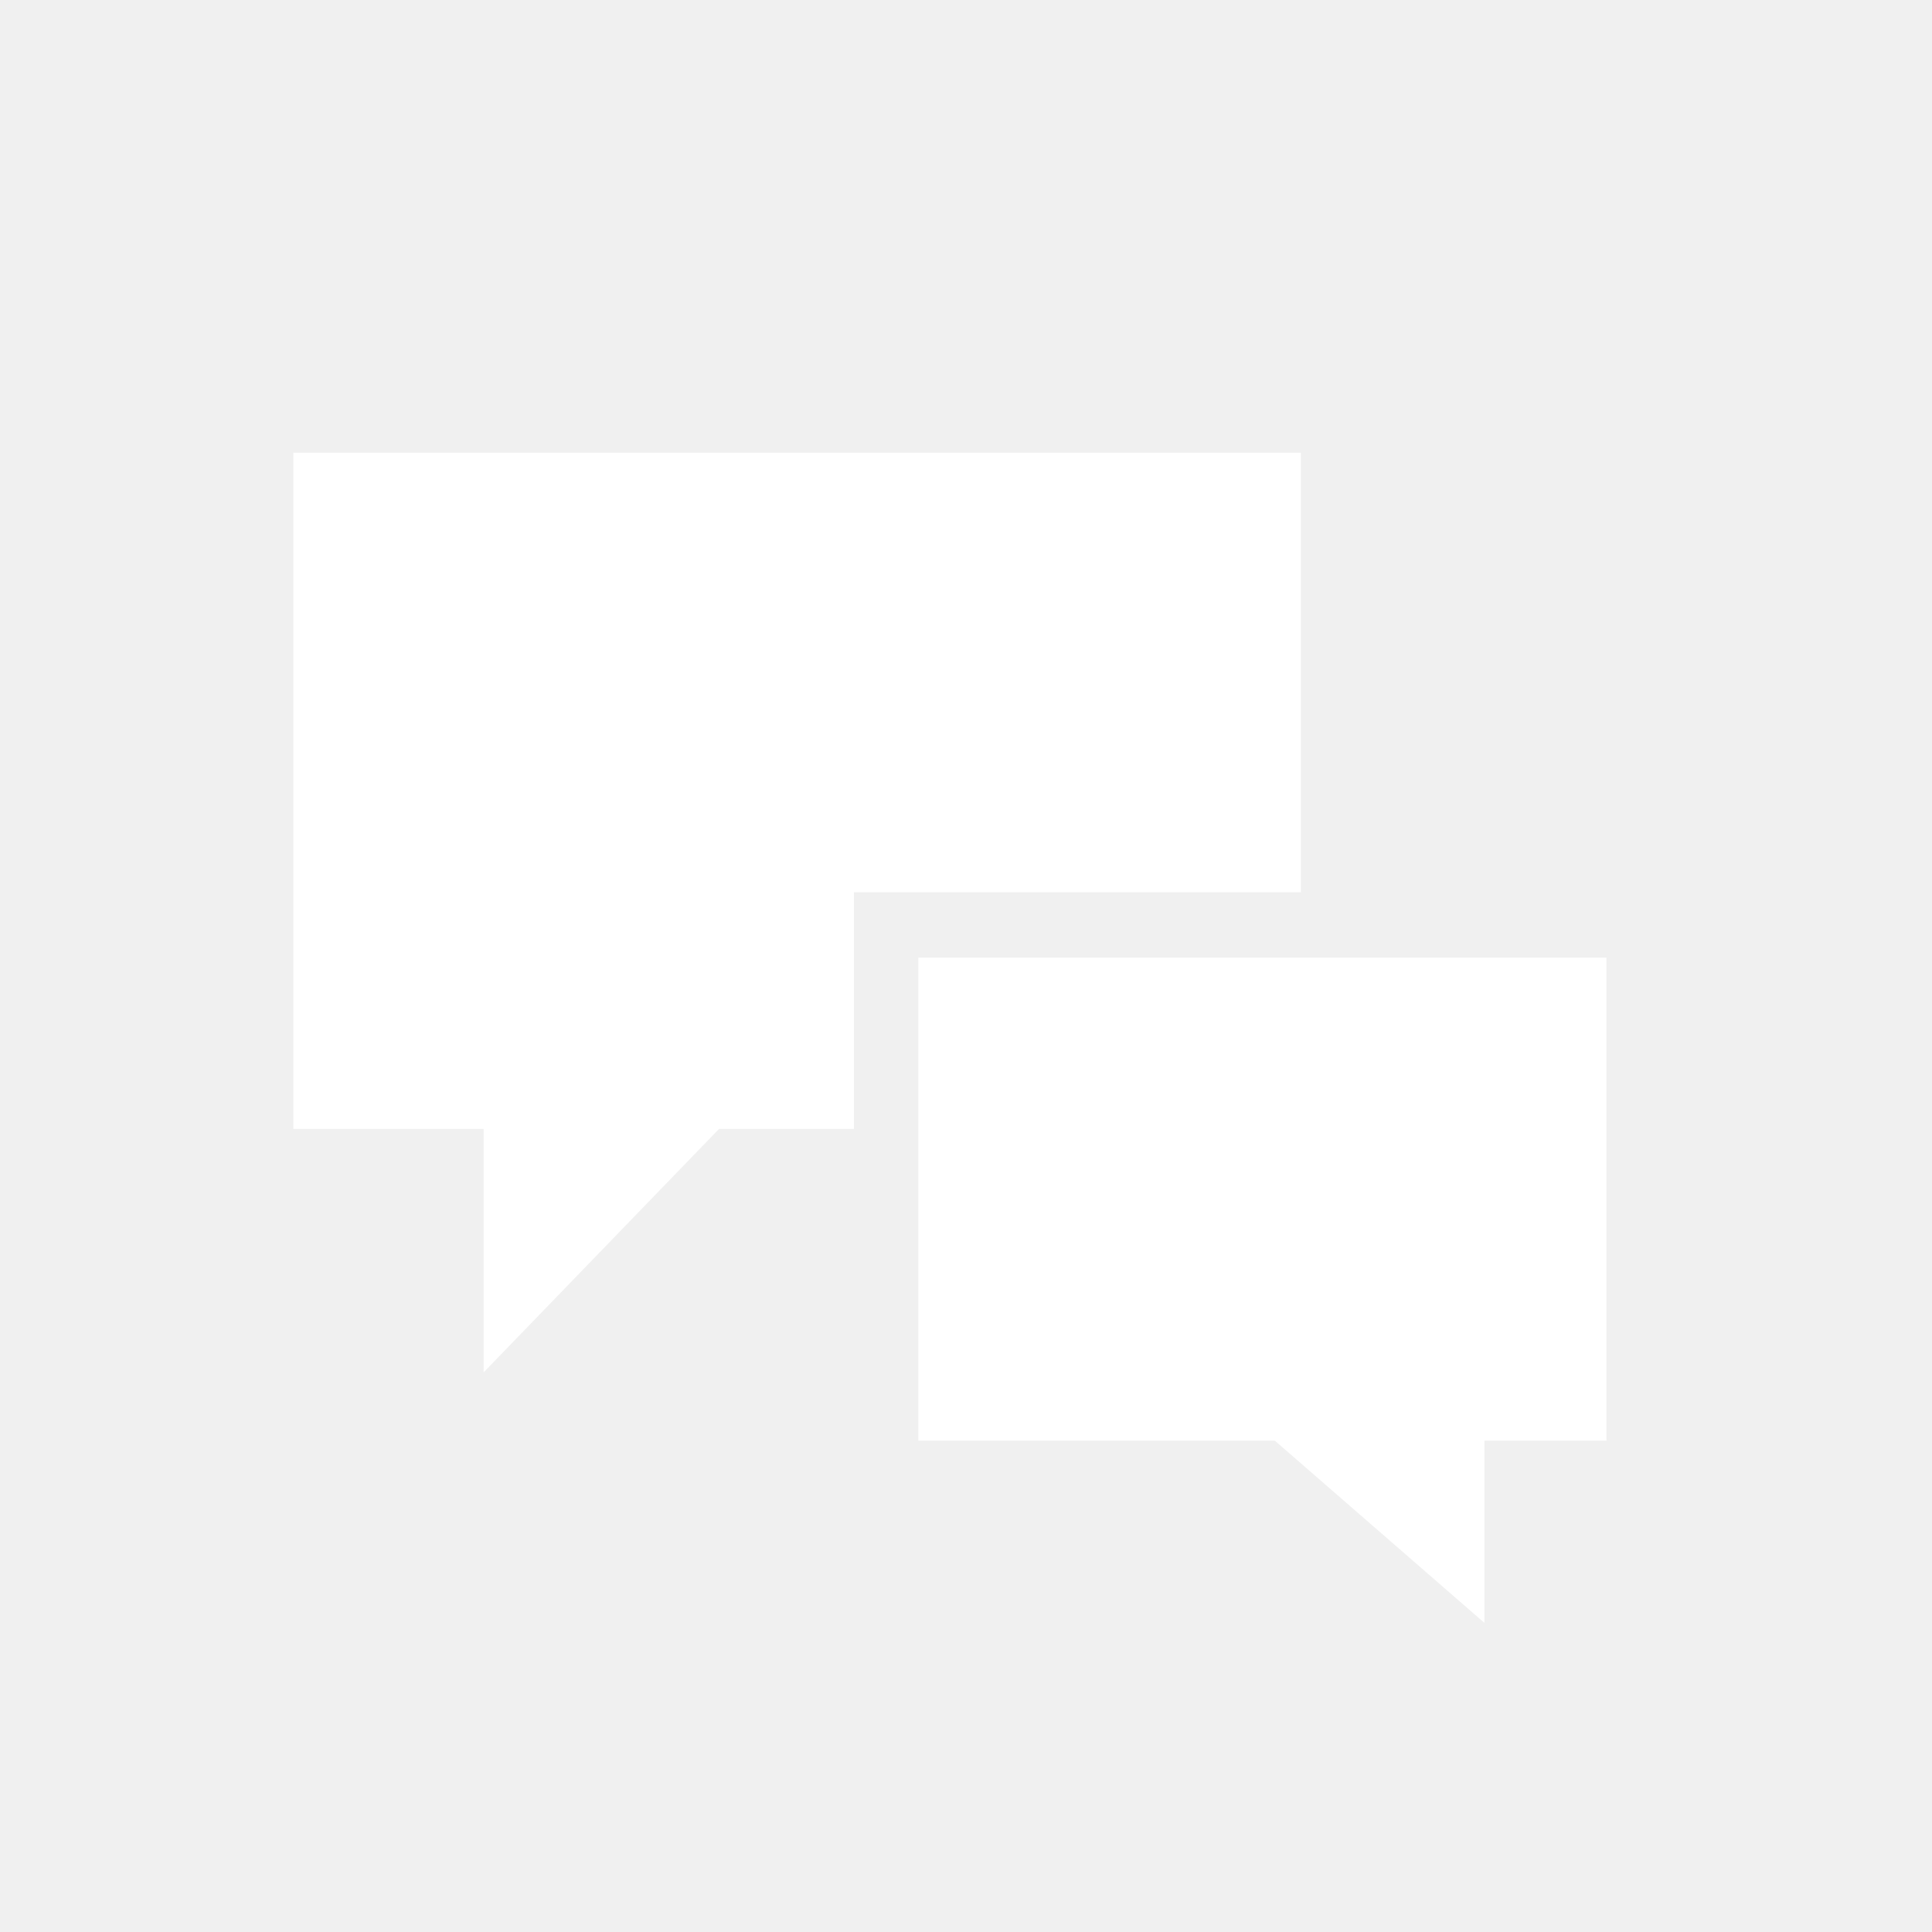
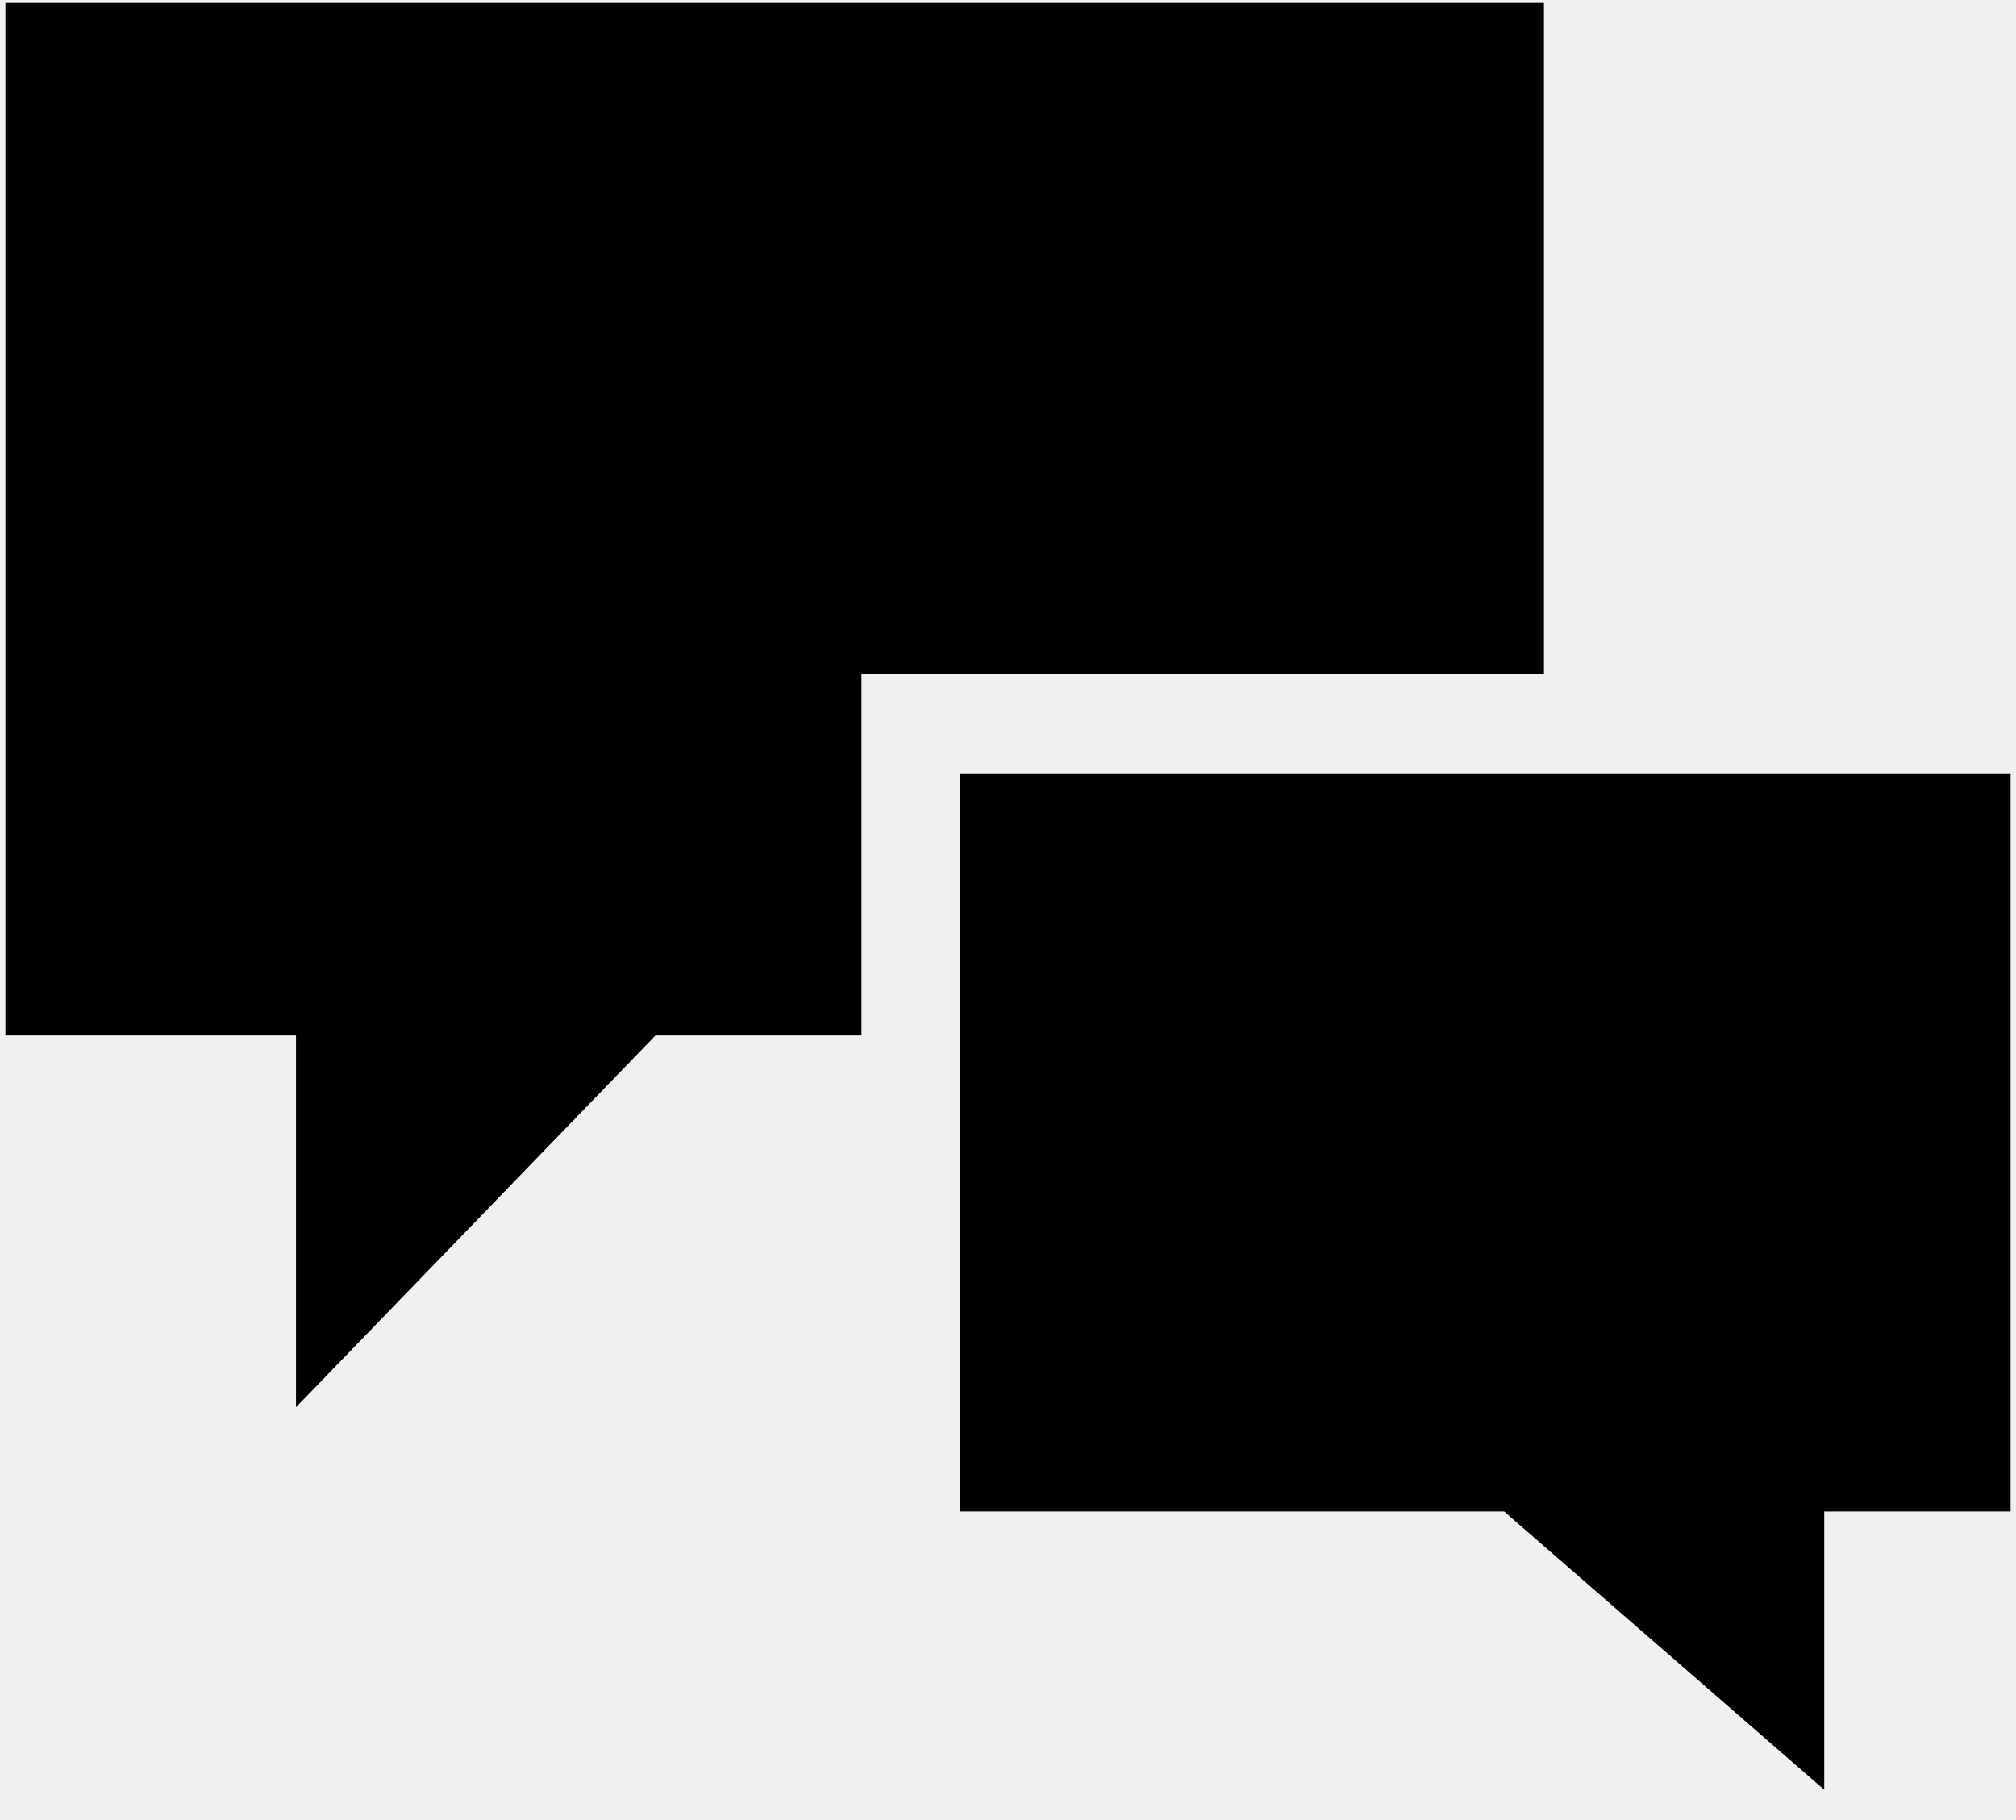
- <svg xmlns="http://www.w3.org/2000/svg" id="Ebene_1" data-name="Ebene 1" viewBox="0 0 60 60">
-   <path d="M28.52,44.74H39.59L46.1,50.4V44.74h3.79v-15H28.52Z" fill="#fff" />
-   <polygon points="26.52 27.71 40.4 27.71 40.4 14.06 9.11 14.06 9.11 35.06 15.02 35.06 15.02 42.62 22.33 35.06 26.52 35.06 26.52 27.71" fill="#fff" />
+ <svg xmlns="http://www.w3.org/2000/svg" viewBox="9 14 41 37">
+   <path d="M28.52,44.74H39.59L46.1,50.4V44.74h3.79v-15H28.52Z" fill="currentcolor" />
+   <polygon points="26.52 27.71 40.4 27.71 40.4 14.06 9.11 14.06 9.11 35.06 15.02 35.06 15.02 42.62 22.33 35.06 26.52 35.06 26.52 27.71" fill="currentcolor" />
</svg>
